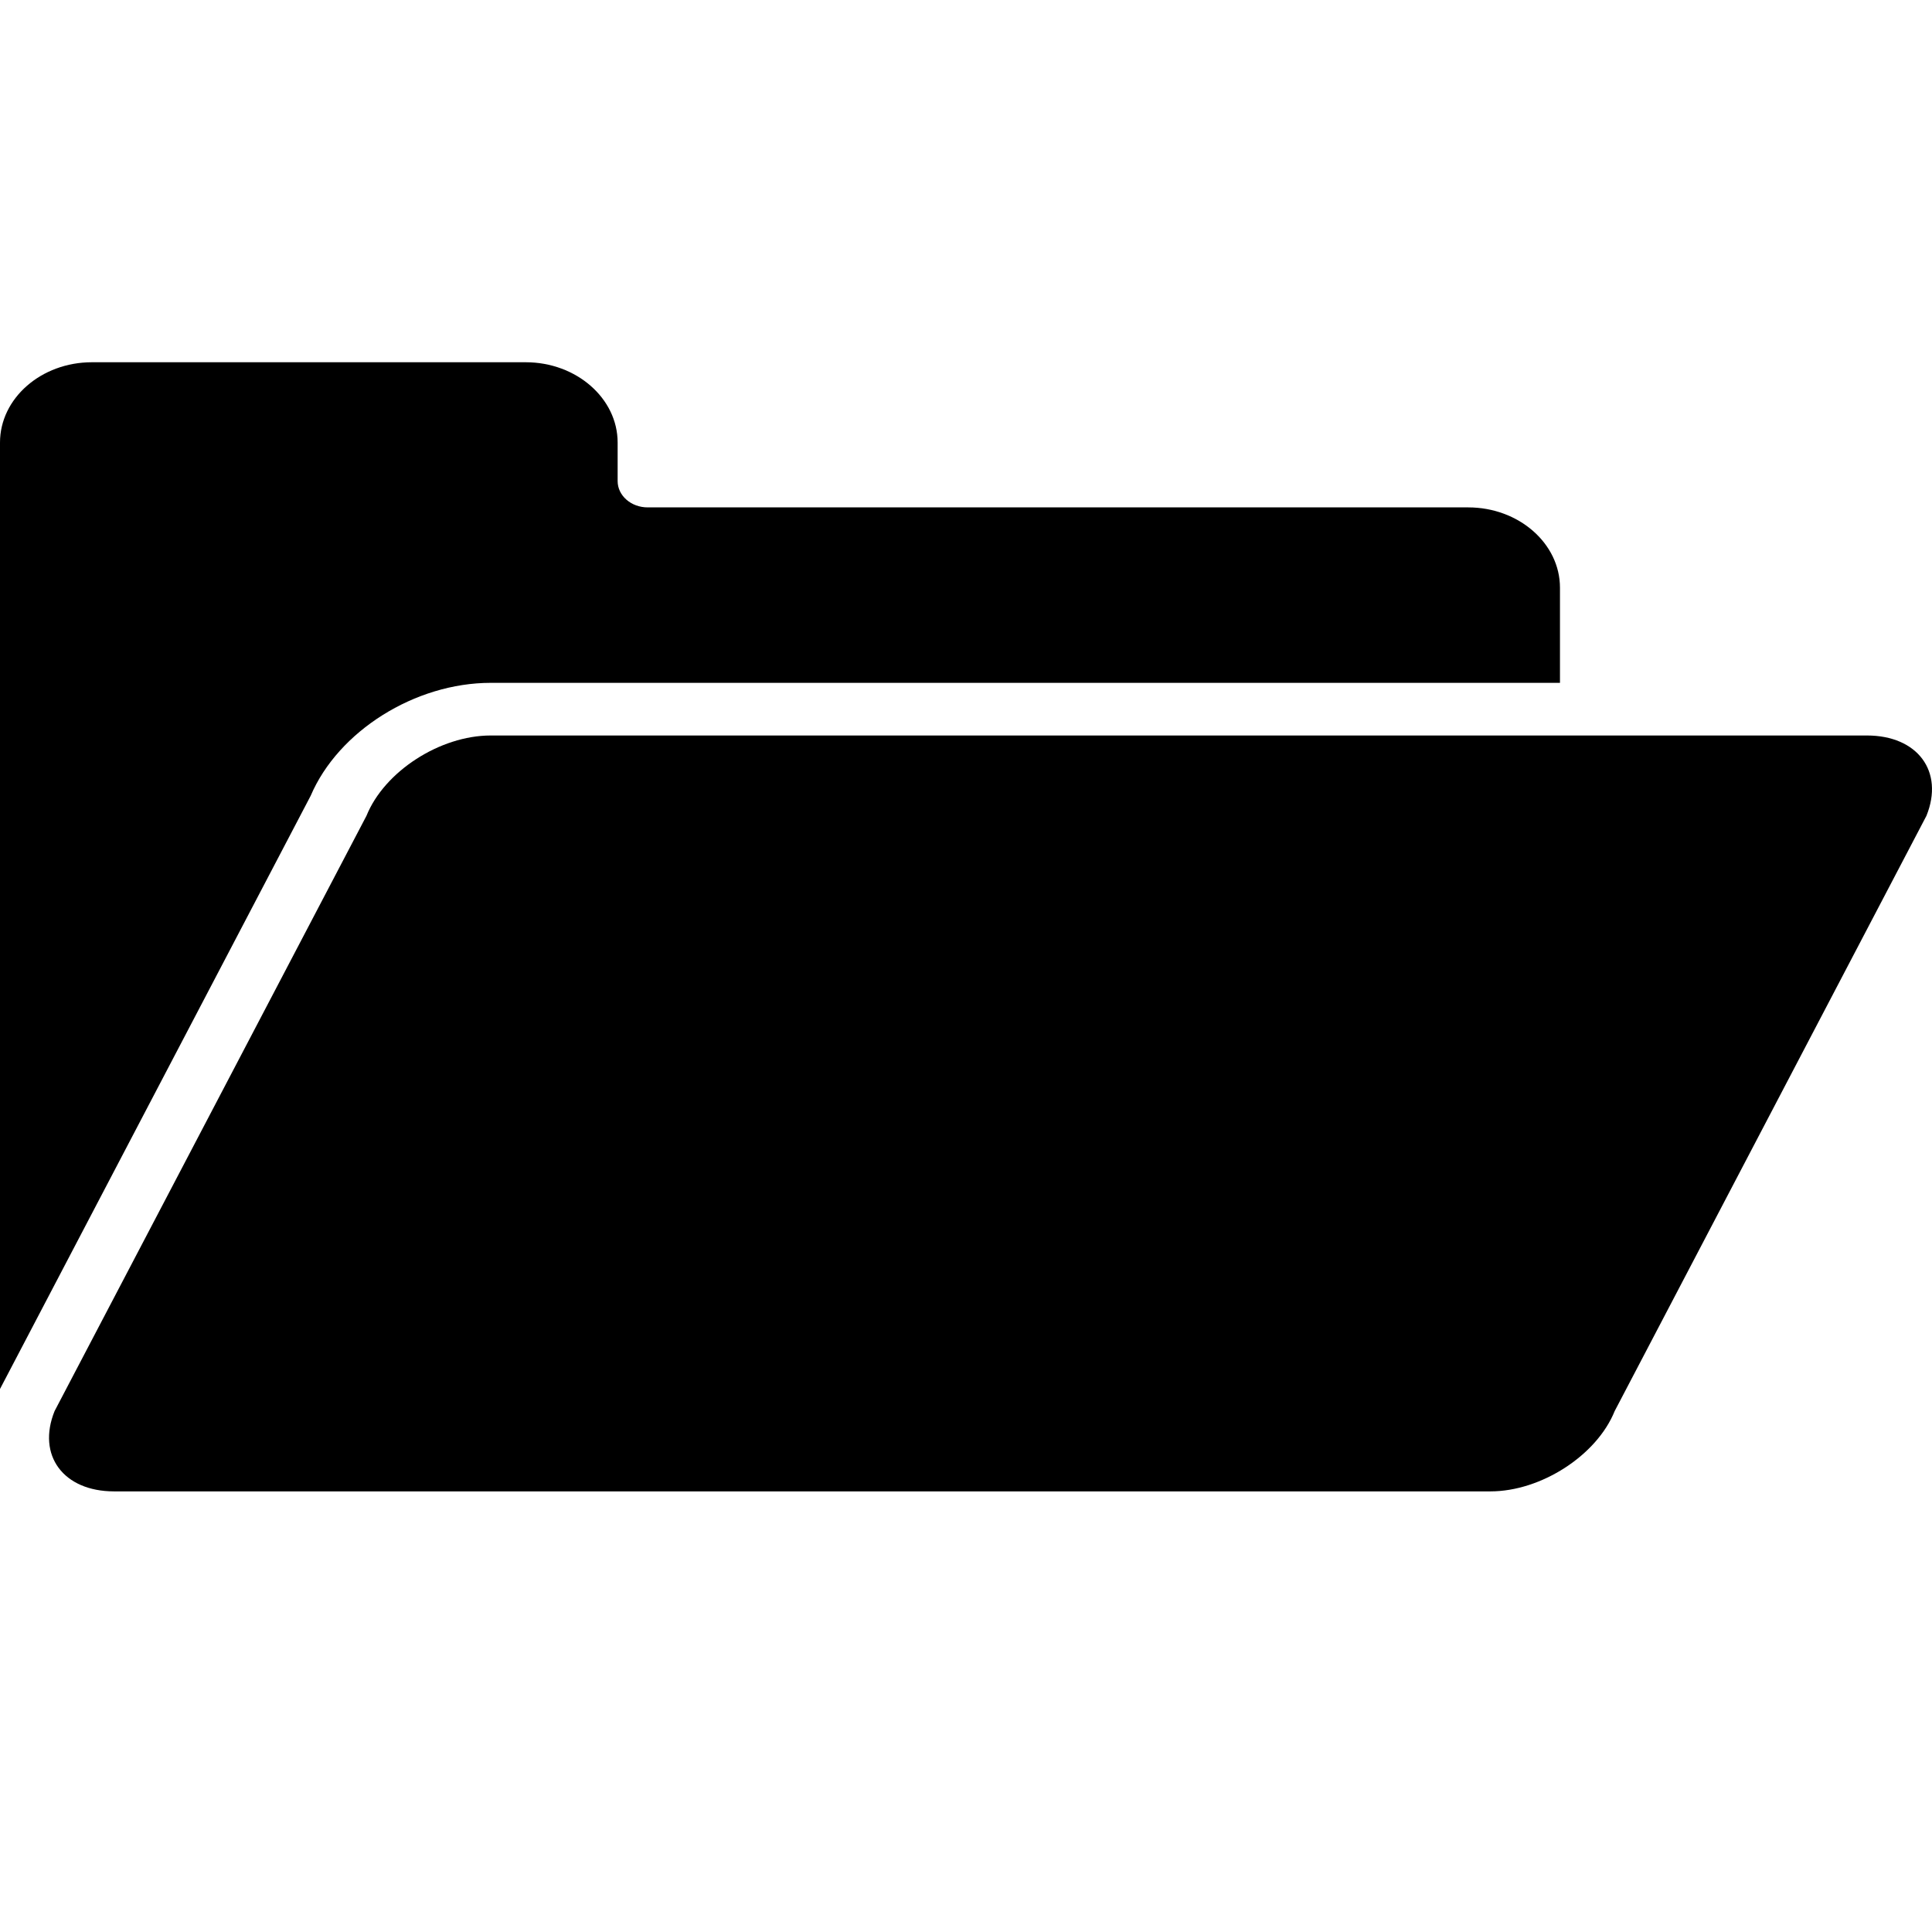
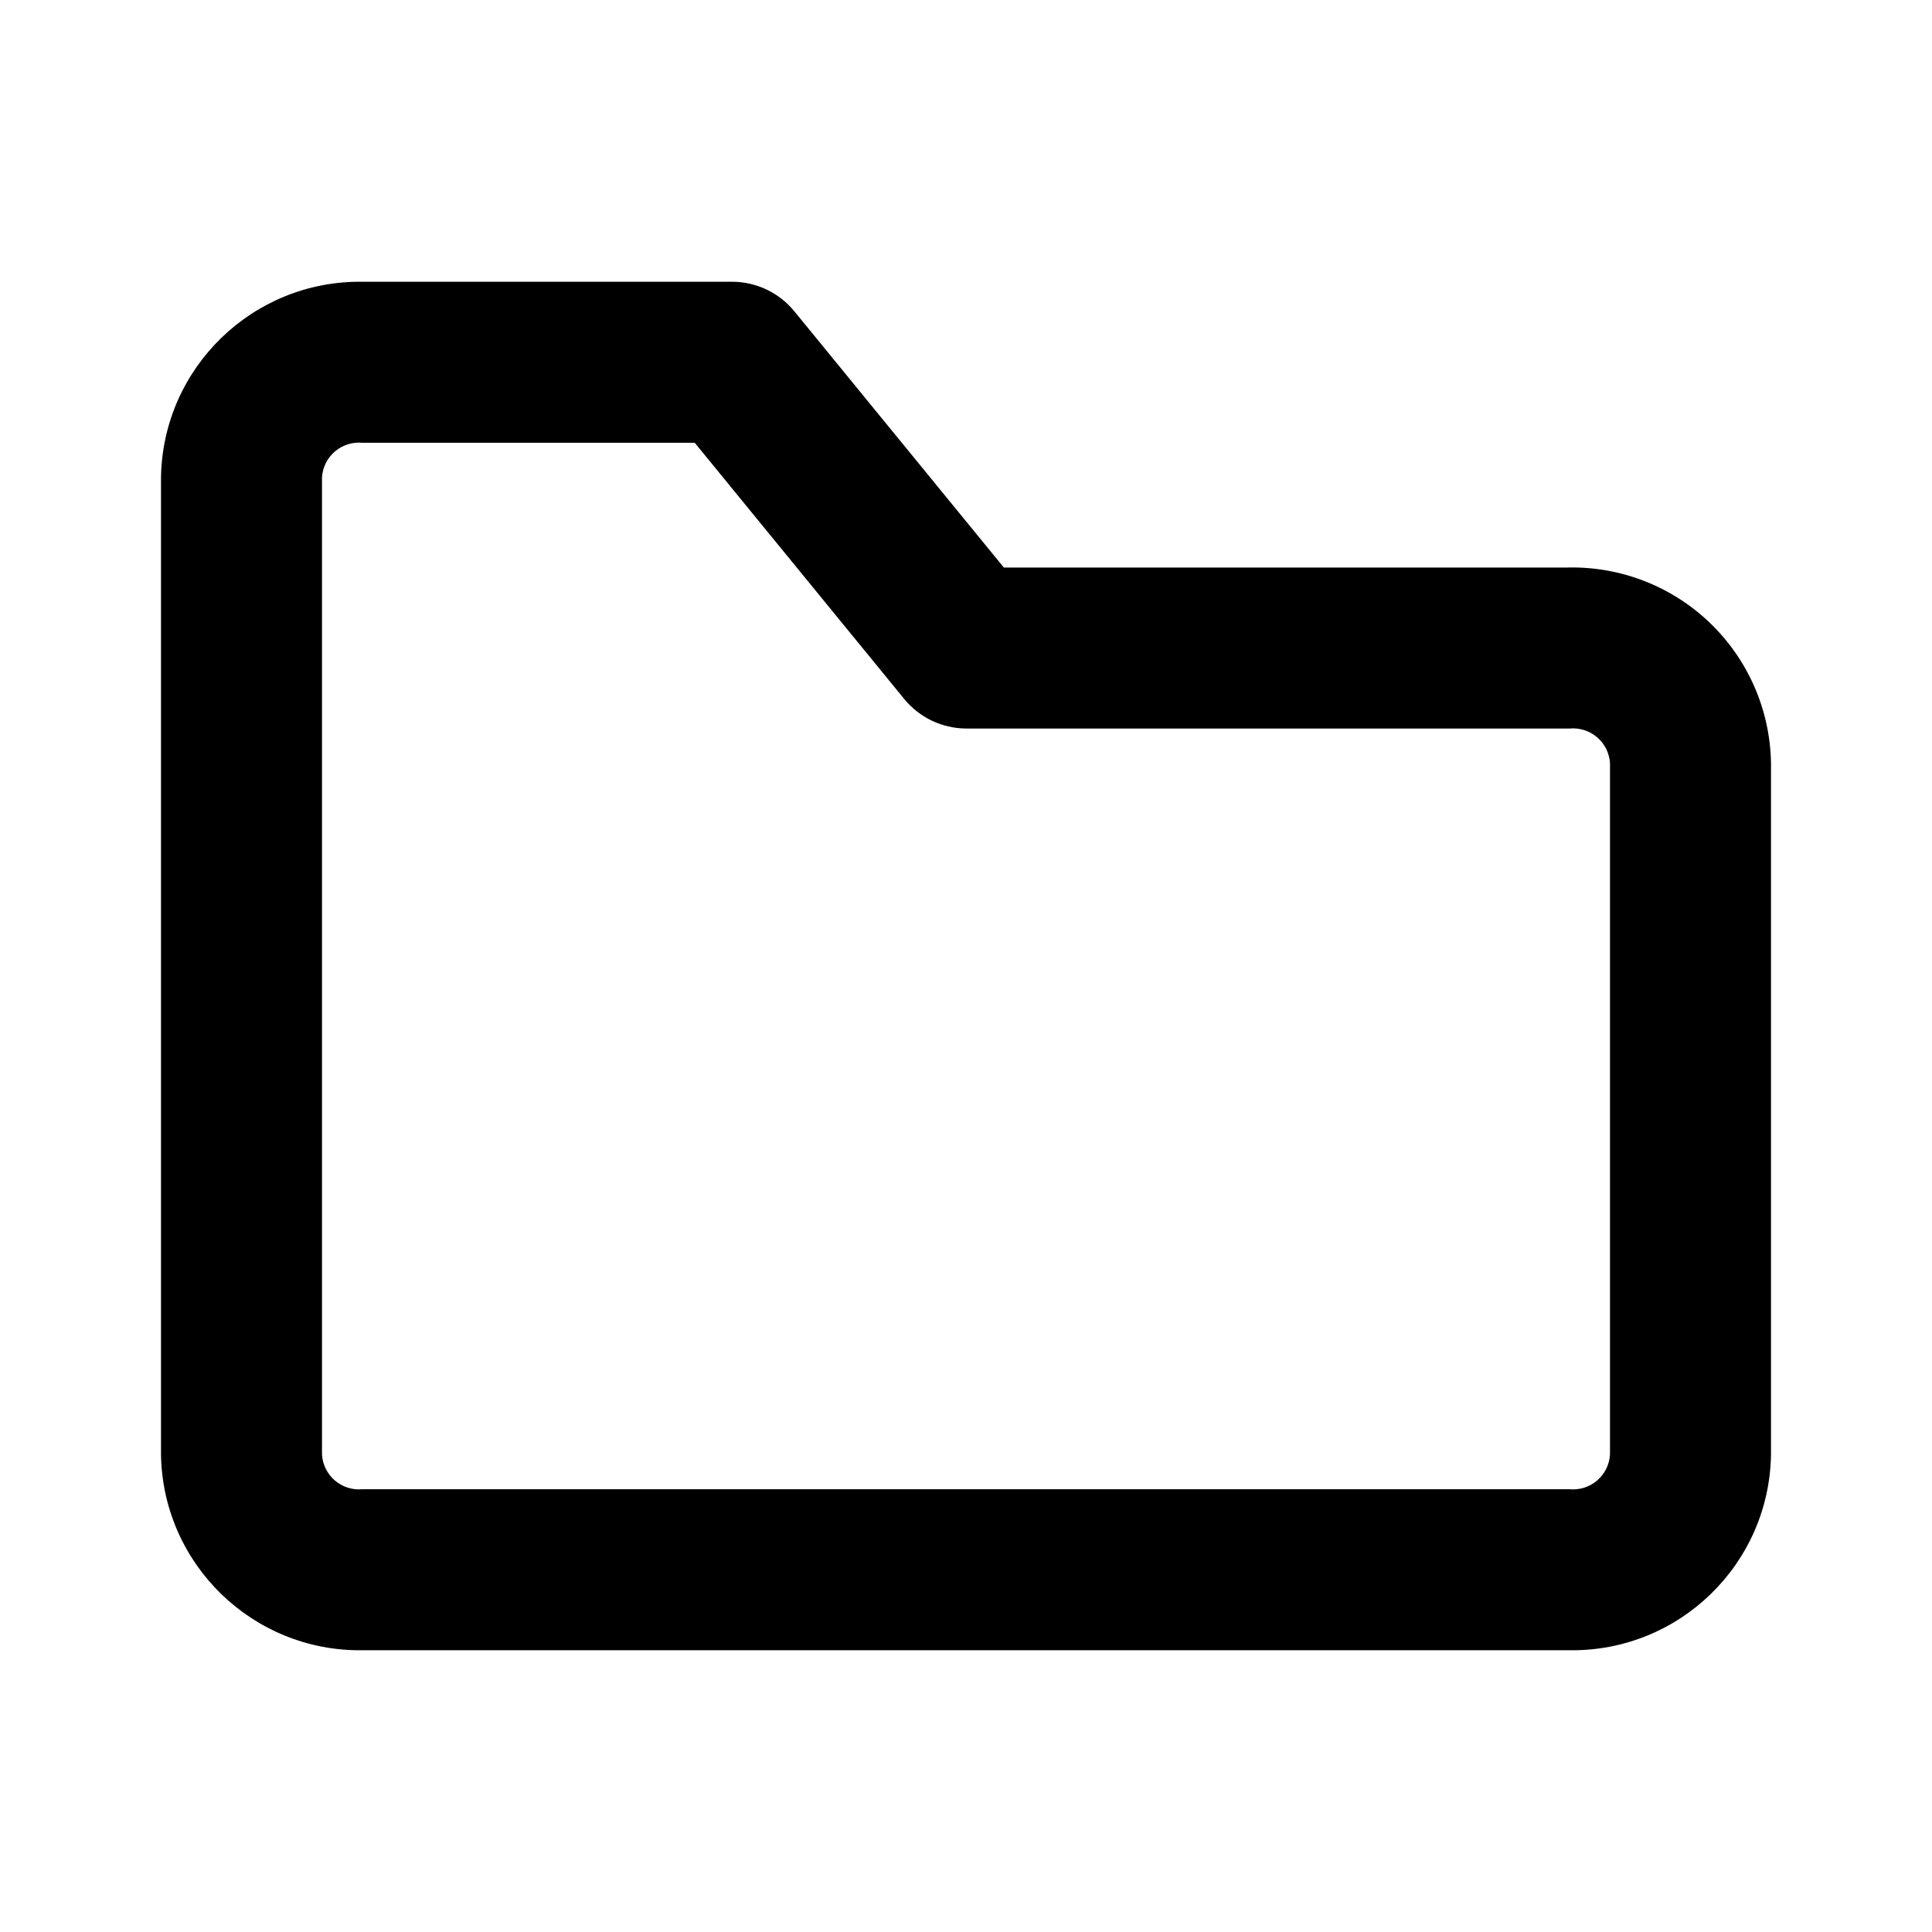
- <svg xmlns="http://www.w3.org/2000/svg" width="16" height="16" viewBox="0 0 16 16">
-   <path d="M15.461 6.091H4.064C3.644 6.091 3.183 6.389 3.035 6.756L0.452 11.686C0.304 12.053 0.525 12.351 0.945 12.351H12.343C12.762 12.351 13.224 12.053 13.372 11.686L15.954 6.756C16.102 6.389 15.881 6.091 15.461 6.091Z" fill="currentColor" />
-   <path d="M2.573 6.59C2.801 6.055 3.437 5.655 4.064 5.655H12.919V4.867C12.919 4.501 12.578 4.202 12.159 4.202H5.364C5.226 4.202 5.115 4.104 5.115 3.984V3.665C5.115 3.299 4.773 3 4.354 3H0.761C0.341 3 0 3.299 0 3.665V11.503L2.573 6.59Z" fill="currentColor" />
+ <svg xmlns="http://www.w3.org/2000/svg" viewBox="0 0 24 24">
+   <g data-name="Layer 2">
+     <g data-name="folder">
+       <rect width="24" height="24" opacity="0" />
+       <path d="M19.5 20.5h-15A2.47 2.47 0 0 1 2 18.07V5.93A2.47 2.47 0 0 1 4.5 3.5h4.6a1 1 0 0 1 .77.37l2.6 3.18h7A2.47 2.47 0 0 1 22 9.48v8.59a2.47 2.47 0 0 1-2.5 2.43zM4 13.76v4.31a.46.46 0 0 0 .5.43h15a.46.46 0 0 0 .5-.43V9.48a.46.46 0 0 0-.5-.43H12a1 1 0 0 1-.77-.37L8.63 5.5H4.5a.46.46 0 0 0-.5.43z" />
+     </g>
+   </g>
</svg>
